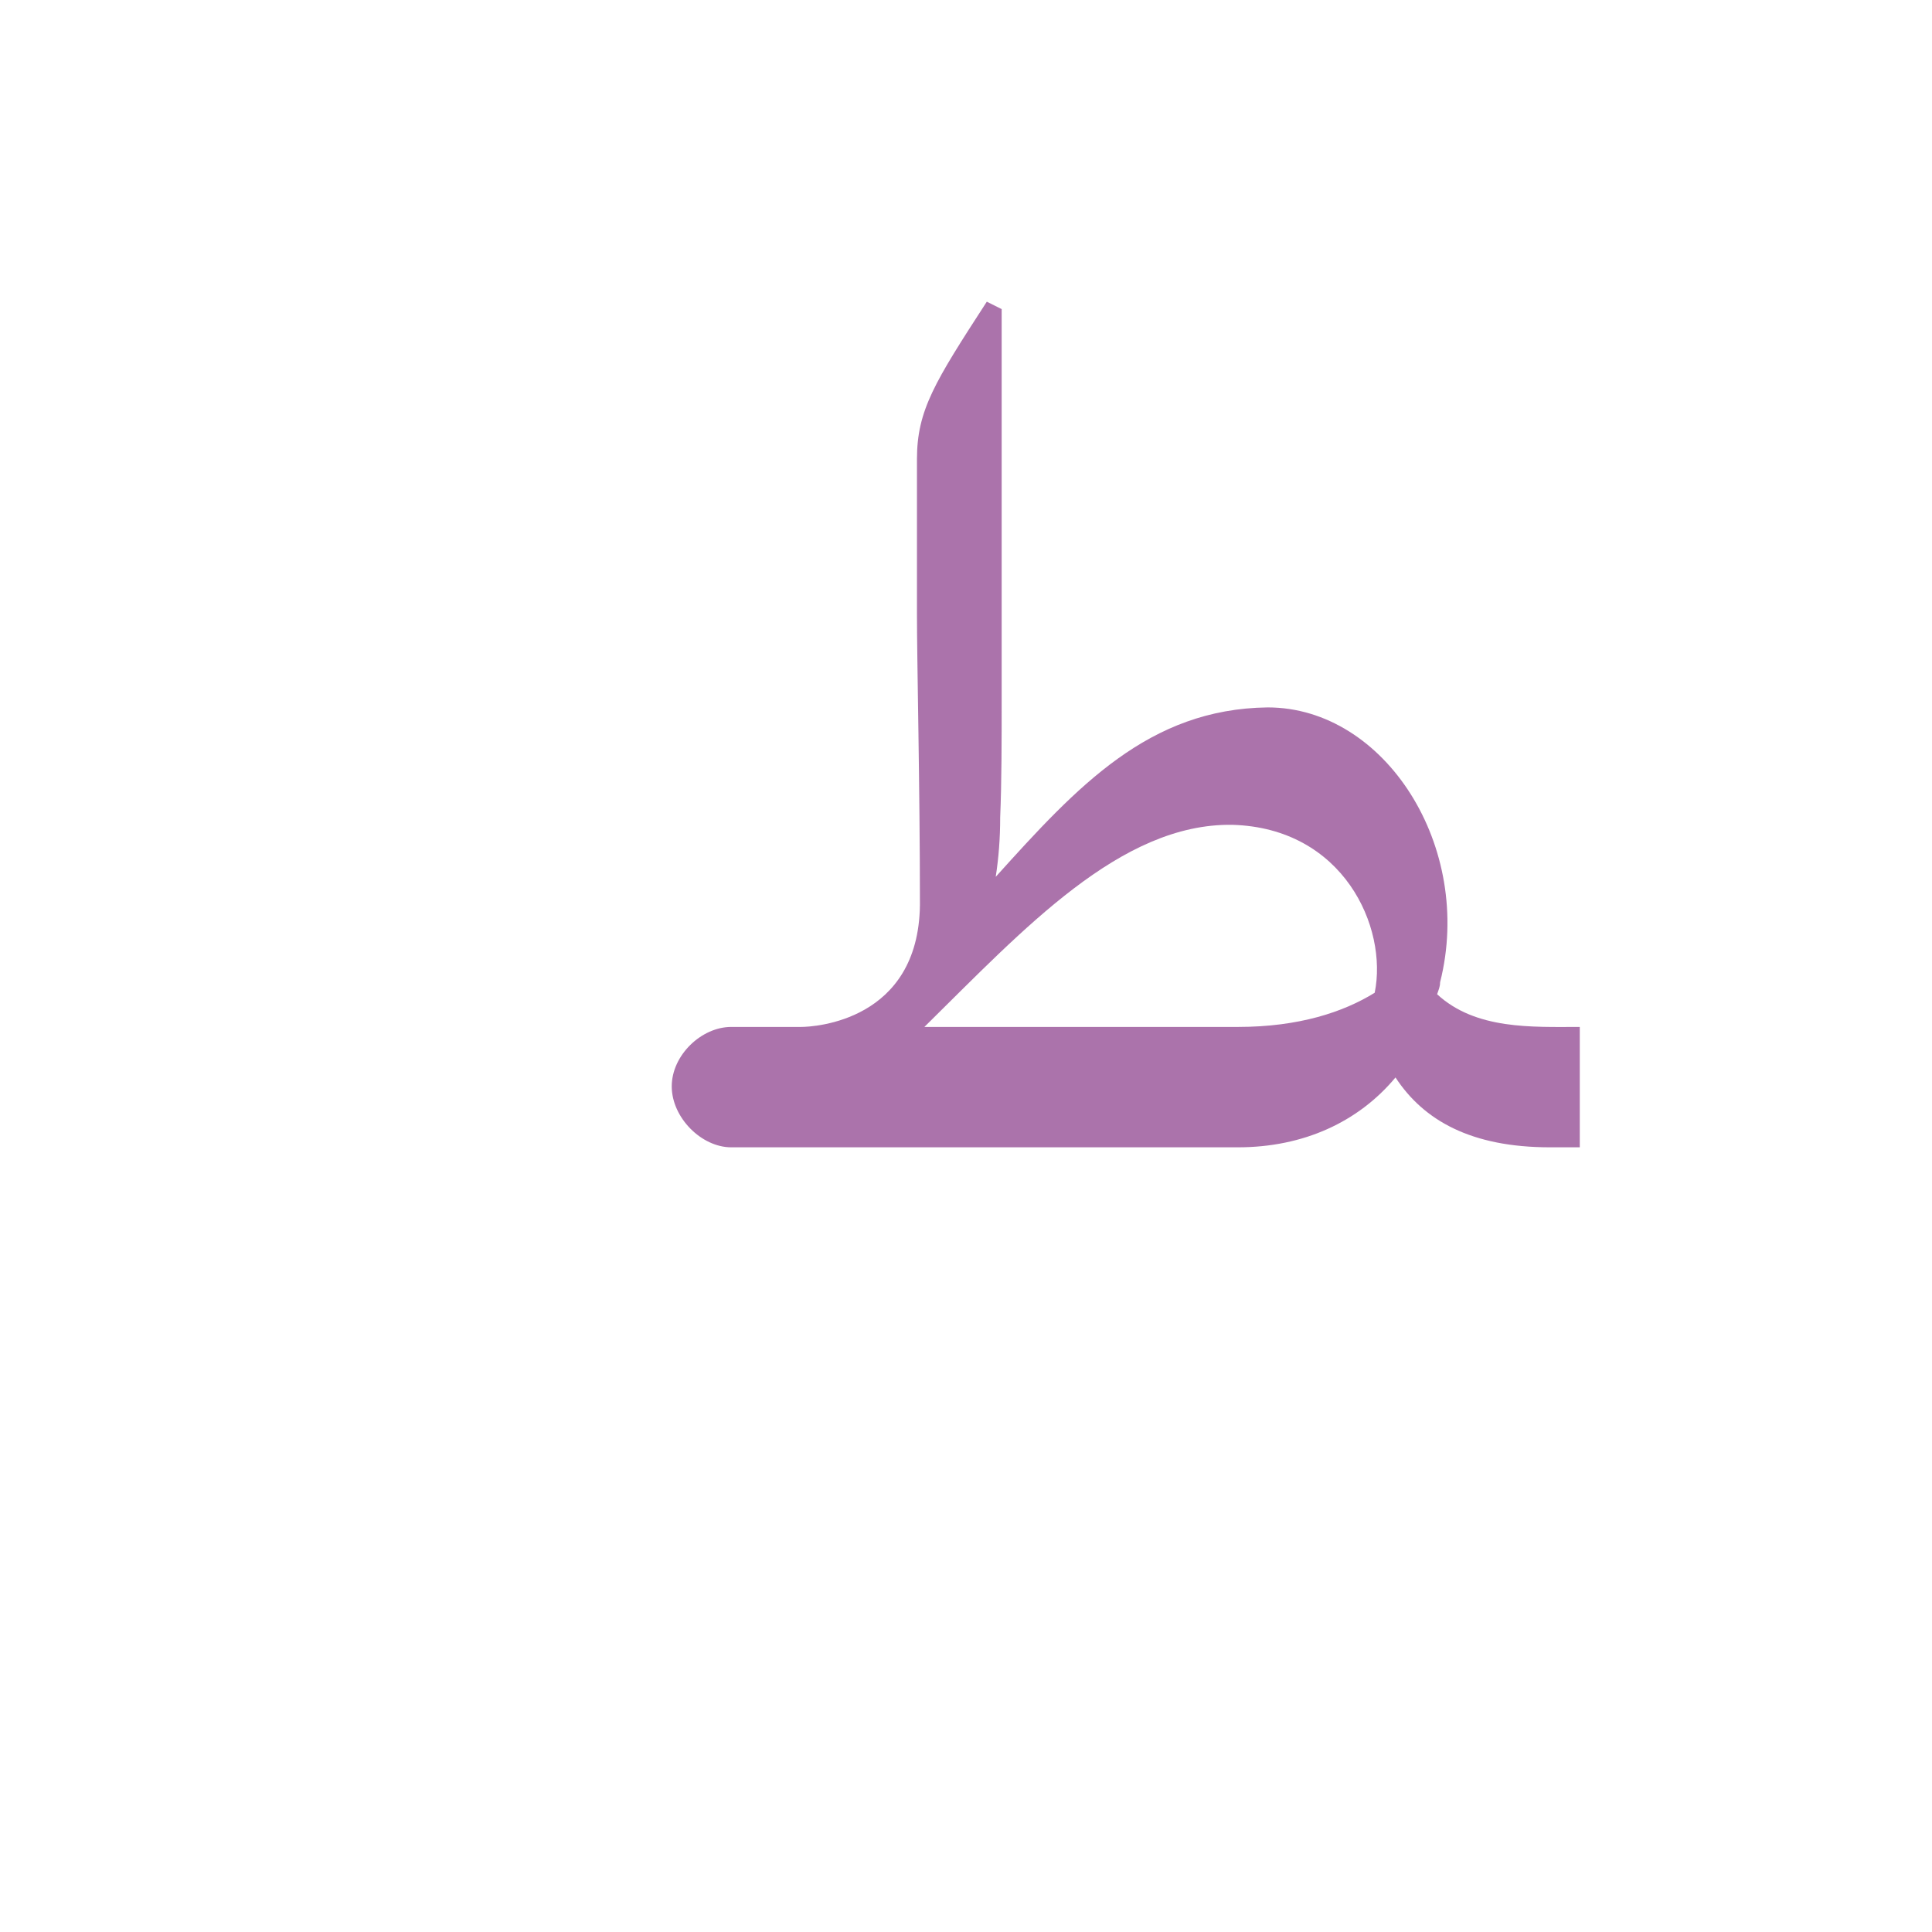
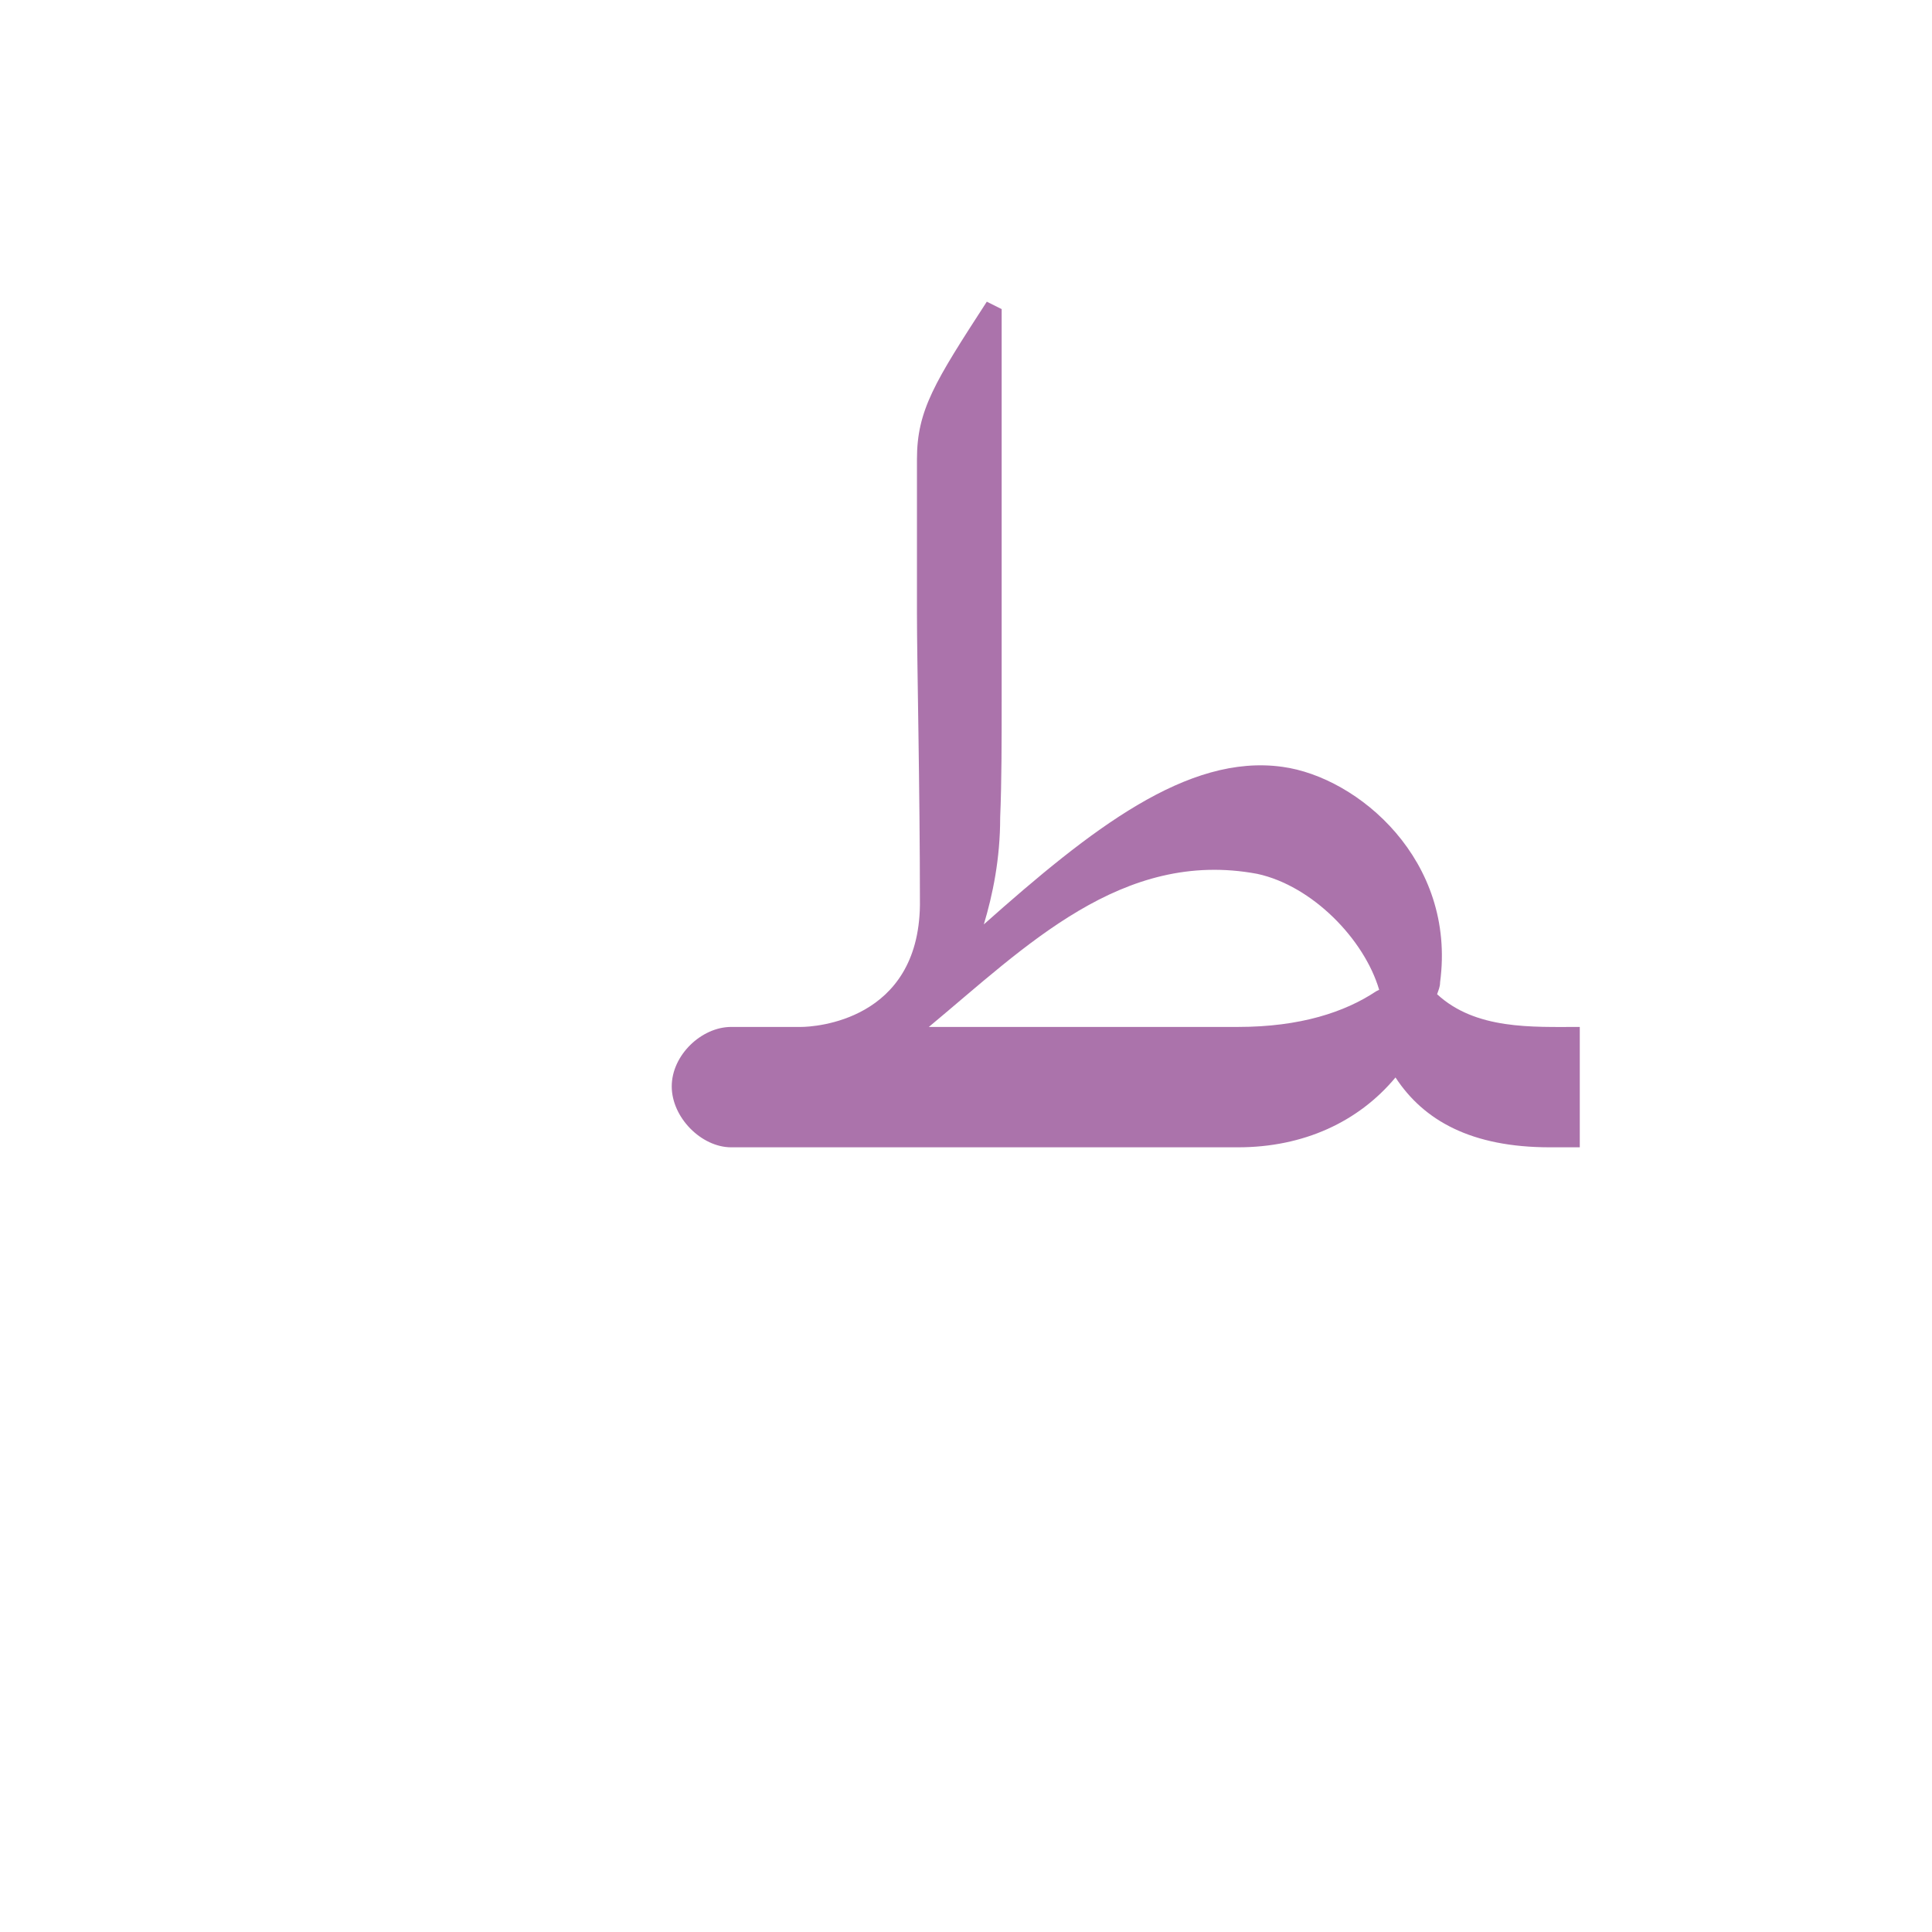
<svg xmlns="http://www.w3.org/2000/svg" xml:space="preserve" width="1300px" height="1300px" version="1.0" style="shape-rendering:geometricPrecision; text-rendering:geometricPrecision; image-rendering:optimizeQuality; fill-rule:evenodd; clip-rule:evenodd" viewBox="0 0 1300 1056">
  <defs>
    <style type="text/css">
   
    .fil0 {fill:#660066;fill-opacity:0.549}
   
  </style>
  </defs>
  <g id="_100:master">
-     <path class="fil0" d="M969 539l0 0c0,3 -1,5 -2,8 26,24 64,22 96,22l0 81 -20 0c-53,0 -85,-18 -104,-47 -25,30 -62,47 -106,47l-341 0c-20,0 -40,-20 -40,-41 0,-21 20,-40 40,-40l47 0c9,0 79,-4 80,-82 0,-80 -2,-163 -2,-196l0 -104c0,-33 12,-52 47,-106l10 5 0 262c0,29 0,56 -1,80 0,14 -1,27 -3,40 55,-61 103,-113 183,-114 79,0 139,94 116,185zm-156 30l0 0 20 0c41,0 71,-10 92,-23 9,-44 -21,-111 -96,-113 -75,-1 -140,70 -207,136l191 0z" />
+     <path class="fil0" d="M969 539c0,3 -1,5 -2,8 26,24 64,22 96,22l0 81 -20 0c-53,0 -85,-18 -104,-47 -25,30 -62,47 -106,47l-341 0c-20,0 -40,-20 -40,-41 0,-21 20,-40 40,-40l47 0c9,0 79,-4 80,-82 0,-80 -2,-163 -2,-196l0 -104c0,-33 12,-52 47,-106l10 5 0 262c0,29 0,56 -1,80 0,28 -5,52 -11,72 72,-64 137,-115 201,-106 51,7 117,63 106,145zm-156 30l0 0 20 0c42,0 72,-10 93,-24l2 -1c-10,-34 -45,-70 -82,-78 -91,-17 -156,49 -221,103l188 0z" />
  </g>
</svg>
